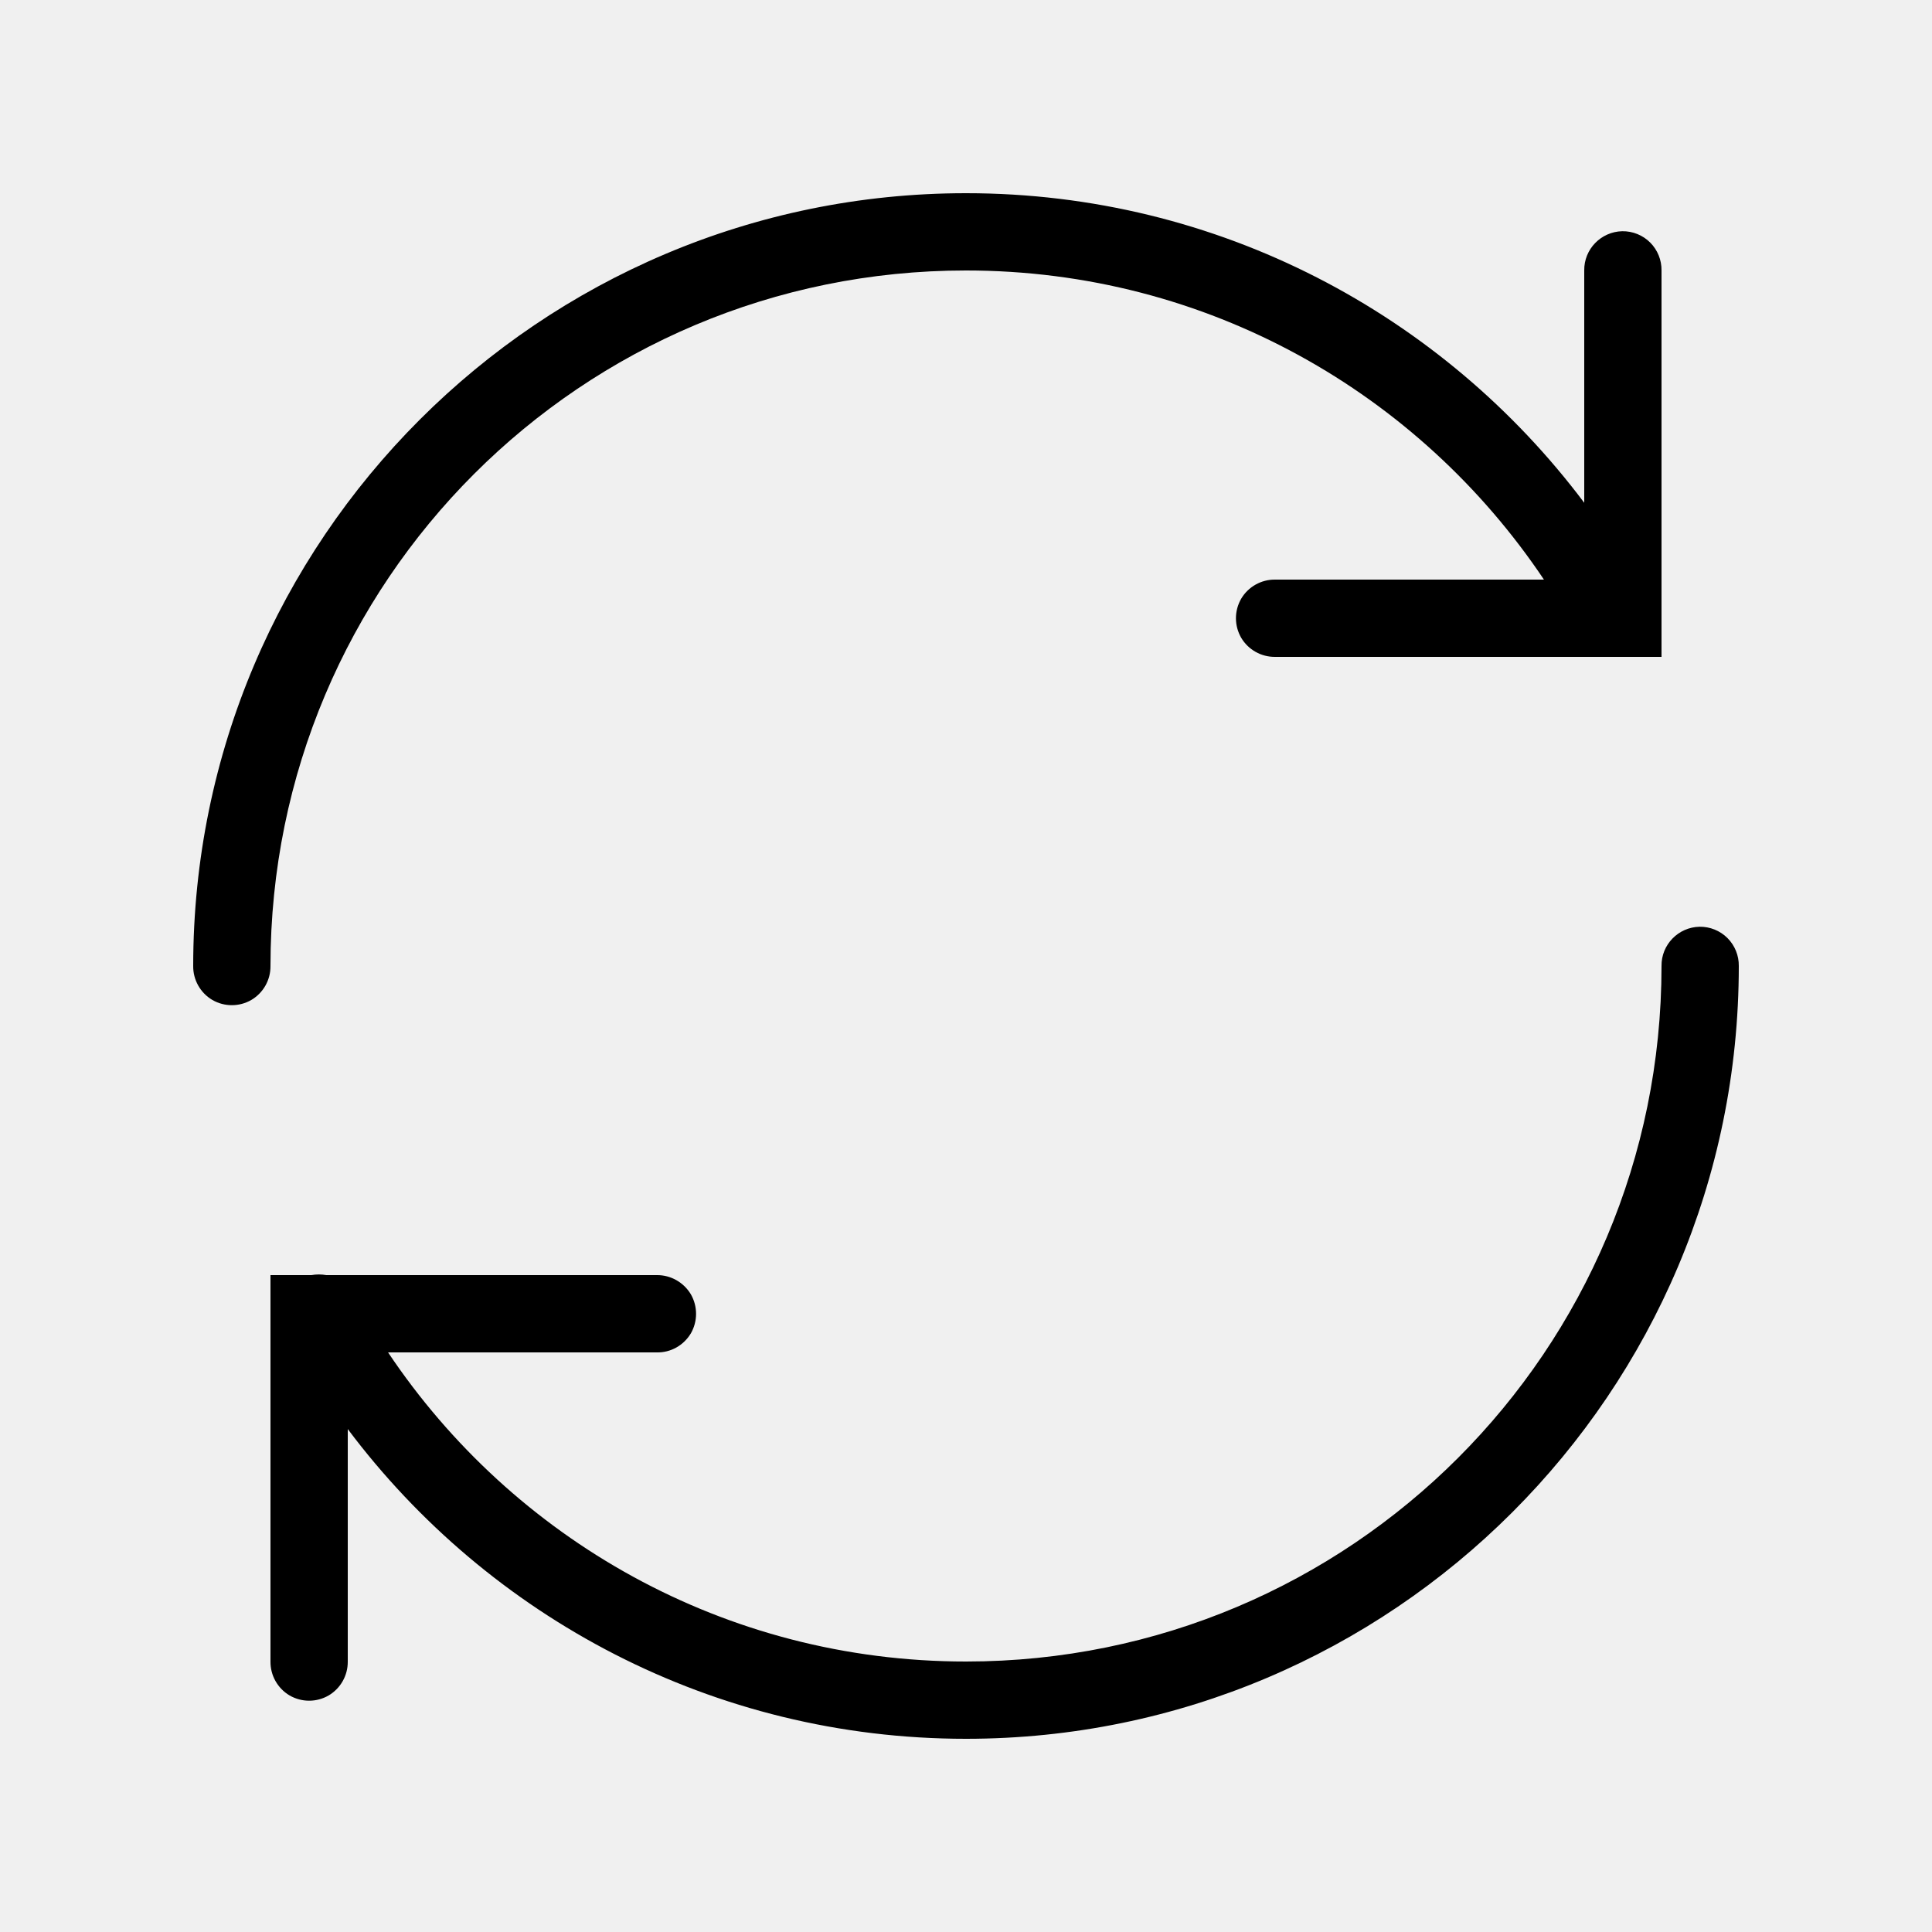
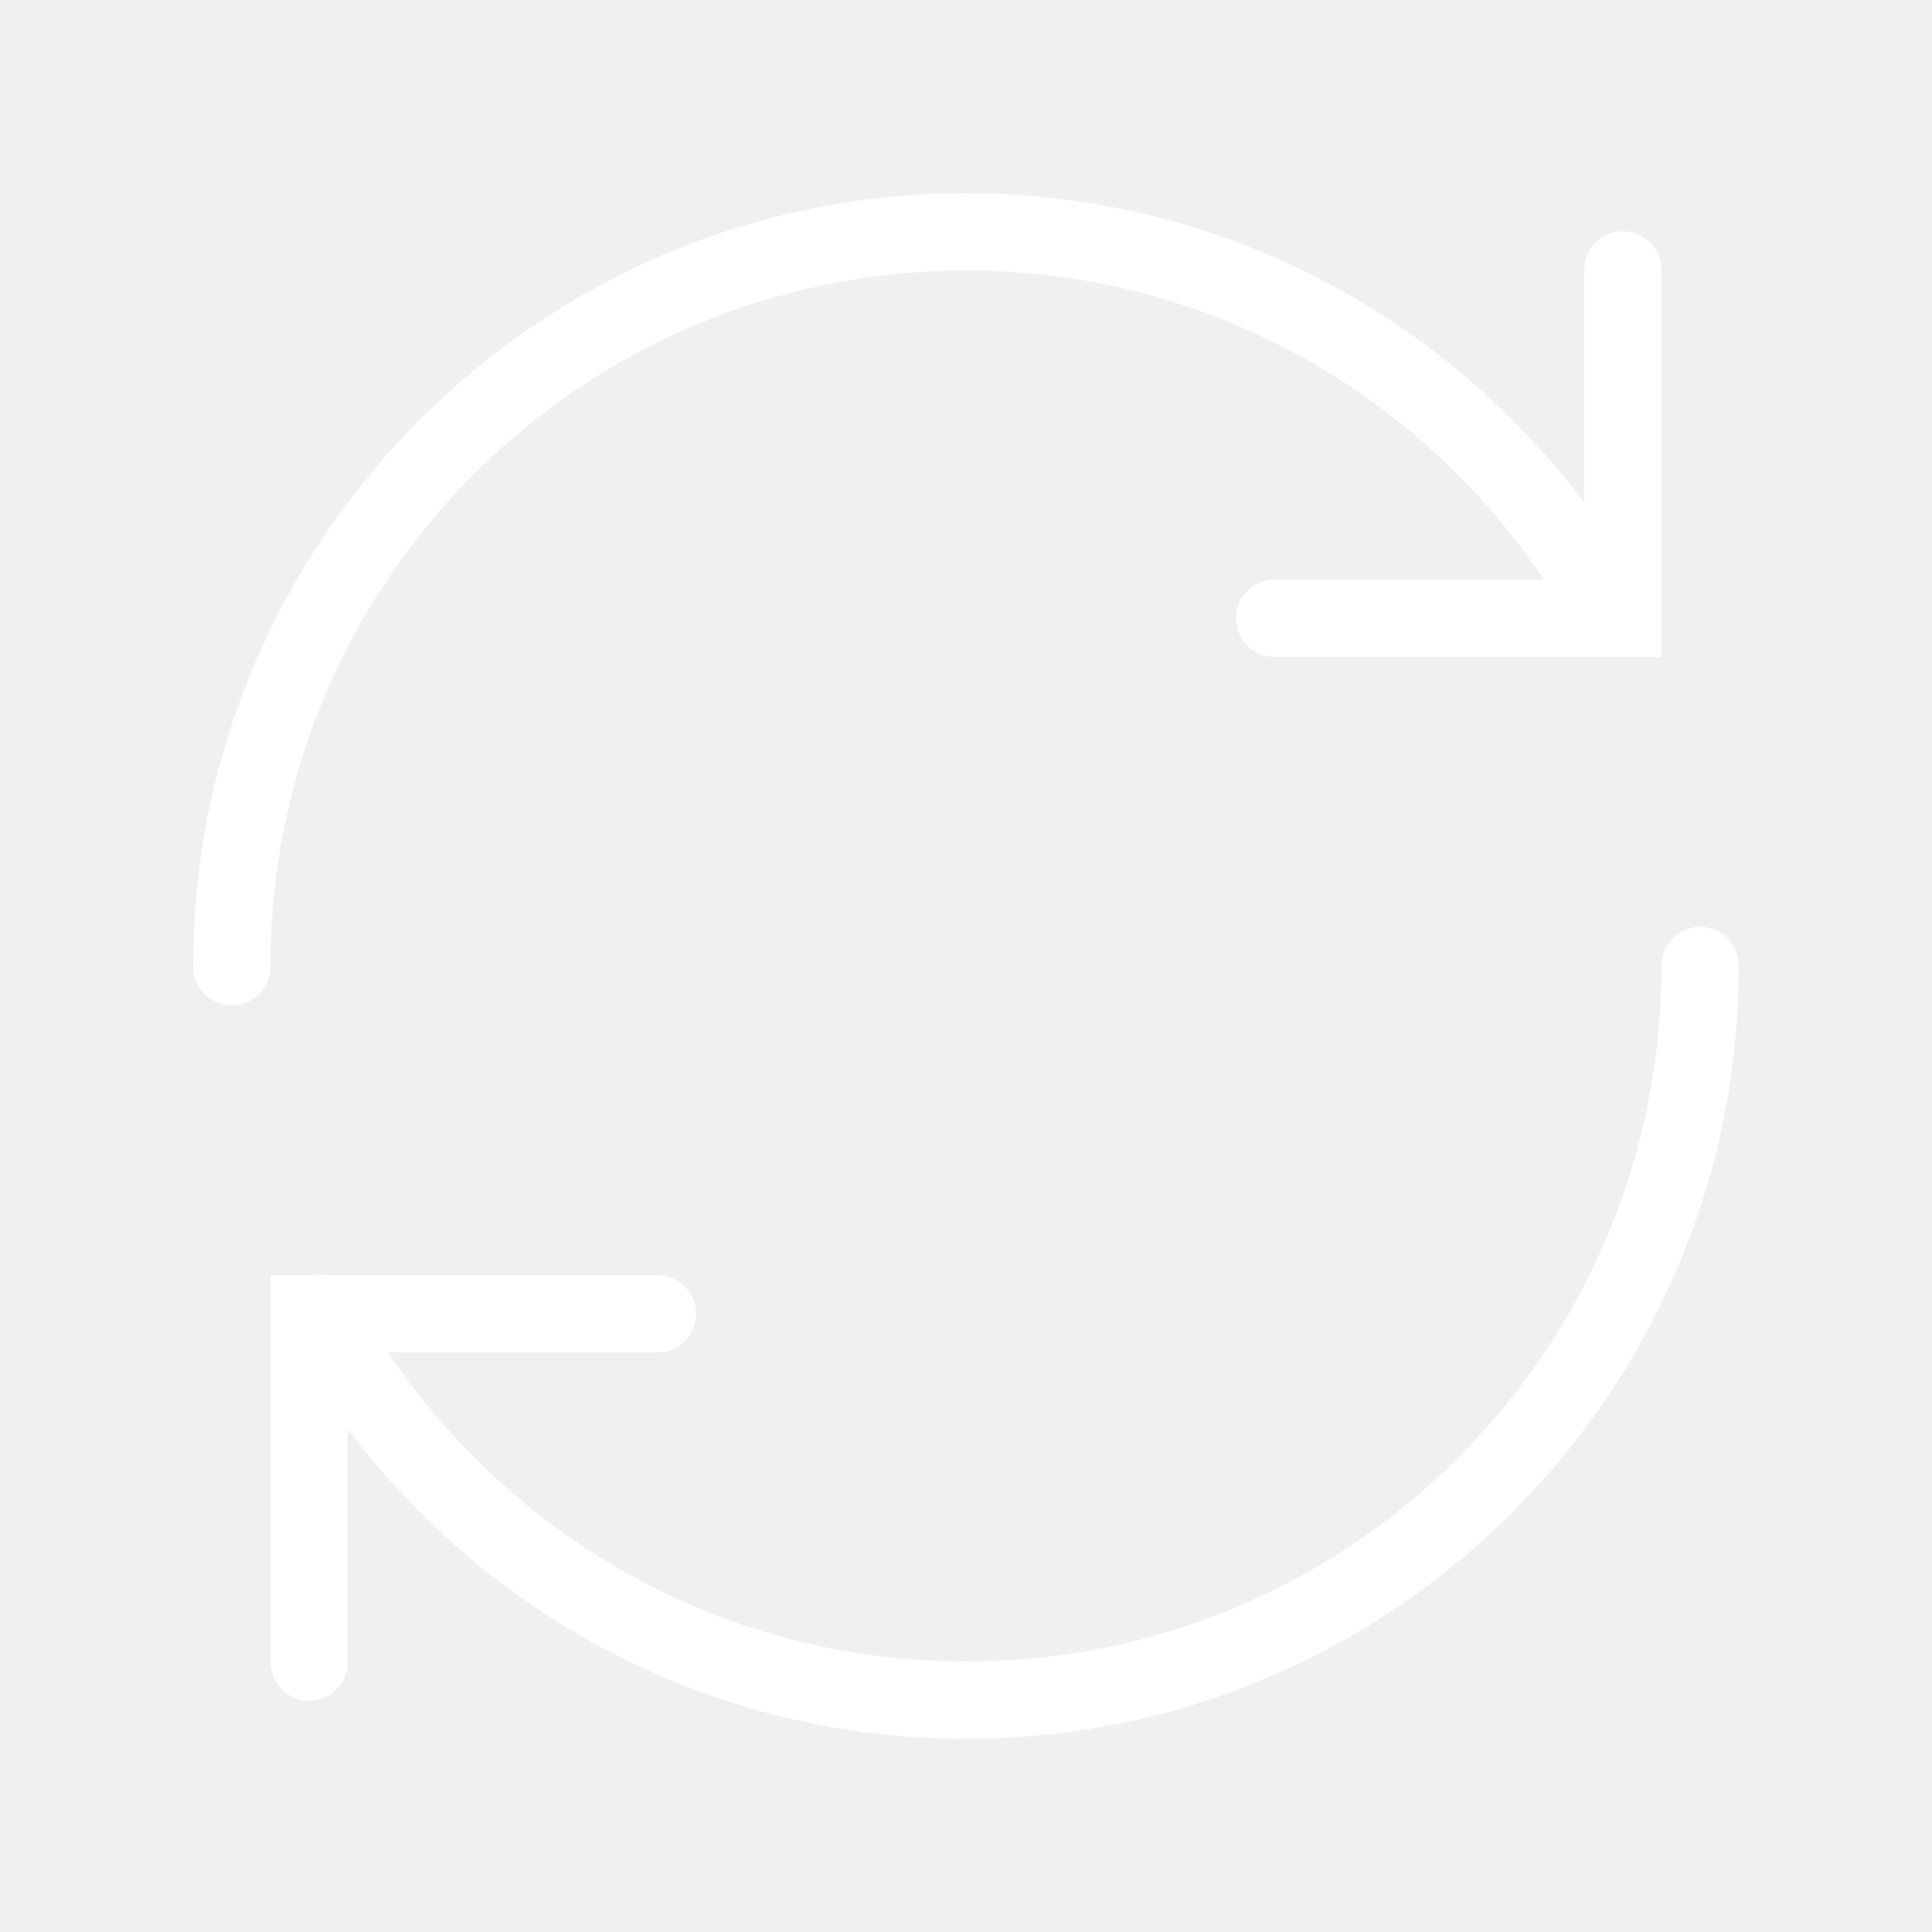
- <svg xmlns="http://www.w3.org/2000/svg" viewBox="0 0 50 50" version="1.1" width="50px" height="50px">
-   <g id="surface1">
-     <path style=" " d="M 25 5 C 13.965 5 5 13.965 5 25 C 4.996 25.359 5.184 25.695 5.496 25.879 C 5.809 26.059 6.191 26.059 6.504 25.879 C 6.816 25.695 7.004 25.359 7 25 C 7 15.047 15.047 7 25 7 C 31.246 7 36.727 10.18 39.957 15 L 33 15 C 32.641 14.996 32.305 15.184 32.121 15.496 C 31.941 15.809 31.941 16.191 32.121 16.504 C 32.305 16.816 32.641 17.004 33 17 L 43 17 L 43 7 C 43.004 6.73 42.898 6.469 42.707 6.277 C 42.516 6.086 42.254 5.98 41.984 5.984 C 41.434 5.996 40.992 6.449 41 7 L 41 13.012 C 37.348 8.148 31.539 5 25 5 Z M 43.984 23.984 C 43.434 23.996 42.992 24.449 43 25 C 43 34.953 34.953 43 25 43 C 18.754 43 13.27 39.82 10.043 35 L 17 35 C 17.359 35.008 17.695 34.816 17.879 34.508 C 18.059 34.195 18.059 33.809 17.879 33.496 C 17.695 33.188 17.359 32.996 17 33 L 8.445 33 C 8.316 32.977 8.188 32.977 8.059 33 L 7 33 L 7 43 C 6.996 43.359 7.184 43.695 7.496 43.879 C 7.809 44.059 8.191 44.059 8.504 43.879 C 8.816 43.695 9.004 43.359 9 43 L 9 36.984 C 12.648 41.848 18.461 45 25 45 C 36.035 45 45 36.035 45 25 C 45.004 24.73 44.898 24.469 44.707 24.277 C 44.516 24.086 44.254 23.98 43.984 23.984 Z " />
+ <svg xmlns="http://www.w3.org/2000/svg" version="1.1" viewBox="0 0 192 192" width="50px" height="50px">
+   <g fill="none" fill-rule="nonzero" stroke="none" stroke-width="1" stroke-linecap="butt" stroke-linejoin="miter" stroke-miterlimit="10" stroke-dasharray="" stroke-dashoffset="0" font-family="none" font-weight="none" font-size="none" text-anchor="none" style="mix-blend-mode: normal">
+     <path d="M0,192v-192h192v192z" fill="none" />
+     <g fill="#ffffff">
+       <g id="surface1">
+         <path d="M96,19.2c-42.375,0 -76.8,34.425 -76.8,76.8c-0.015,1.38 0.705,2.67 1.905,3.375c1.2,0.69 2.67,0.69 3.87,0c1.2,-0.705 1.92,-1.995 1.905,-3.375c0,-38.22 30.9,-69.12 69.12,-69.12c23.985,0 45.03,12.21 57.435,30.72h-26.715c-1.38,-0.015 -2.67,0.705 -3.375,1.905c-0.69,1.2 -0.69,2.67 0,3.87c0.705,1.2 1.995,1.92 3.375,1.905h38.4v-38.4c0.015,-1.035 -0.39,-2.04 -1.125,-2.775c-0.735,-0.735 -1.74,-1.14 -2.775,-1.125c-2.115,0.045 -3.81,1.785 -3.78,3.9v23.085c-14.025,-18.675 -36.33,-30.765 -61.44,-30.765zM168.9,92.1c-2.115,0.045 -3.81,1.785 -3.78,3.9c0,38.22 -30.9,69.12 -69.12,69.12c-23.985,0 -45.045,-12.21 -57.435,-30.72h26.715c1.38,0.03 2.67,-0.705 3.375,-1.89c0.69,-1.2 0.69,-2.685 0,-3.885c-0.705,-1.185 -1.995,-1.92 -3.375,-1.905h-32.85c-0.495,-0.09 -0.99,-0.09 -1.485,0h-4.065v38.4c-0.015,1.38 0.705,2.67 1.905,3.375c1.2,0.69 2.67,0.69 3.87,0c1.2,-0.705 1.92,-1.995 1.905,-3.375v-23.1c14.01,18.675 36.33,30.78 61.44,30.78c42.375,0 76.8,-34.425 76.8,-76.8c0.015,-1.035 -0.39,-2.04 -1.125,-2.775c-0.735,-0.735 -1.74,-1.14 -2.775,-1.125z" />
+       </g>
+     </g>
  </g>
</svg>
